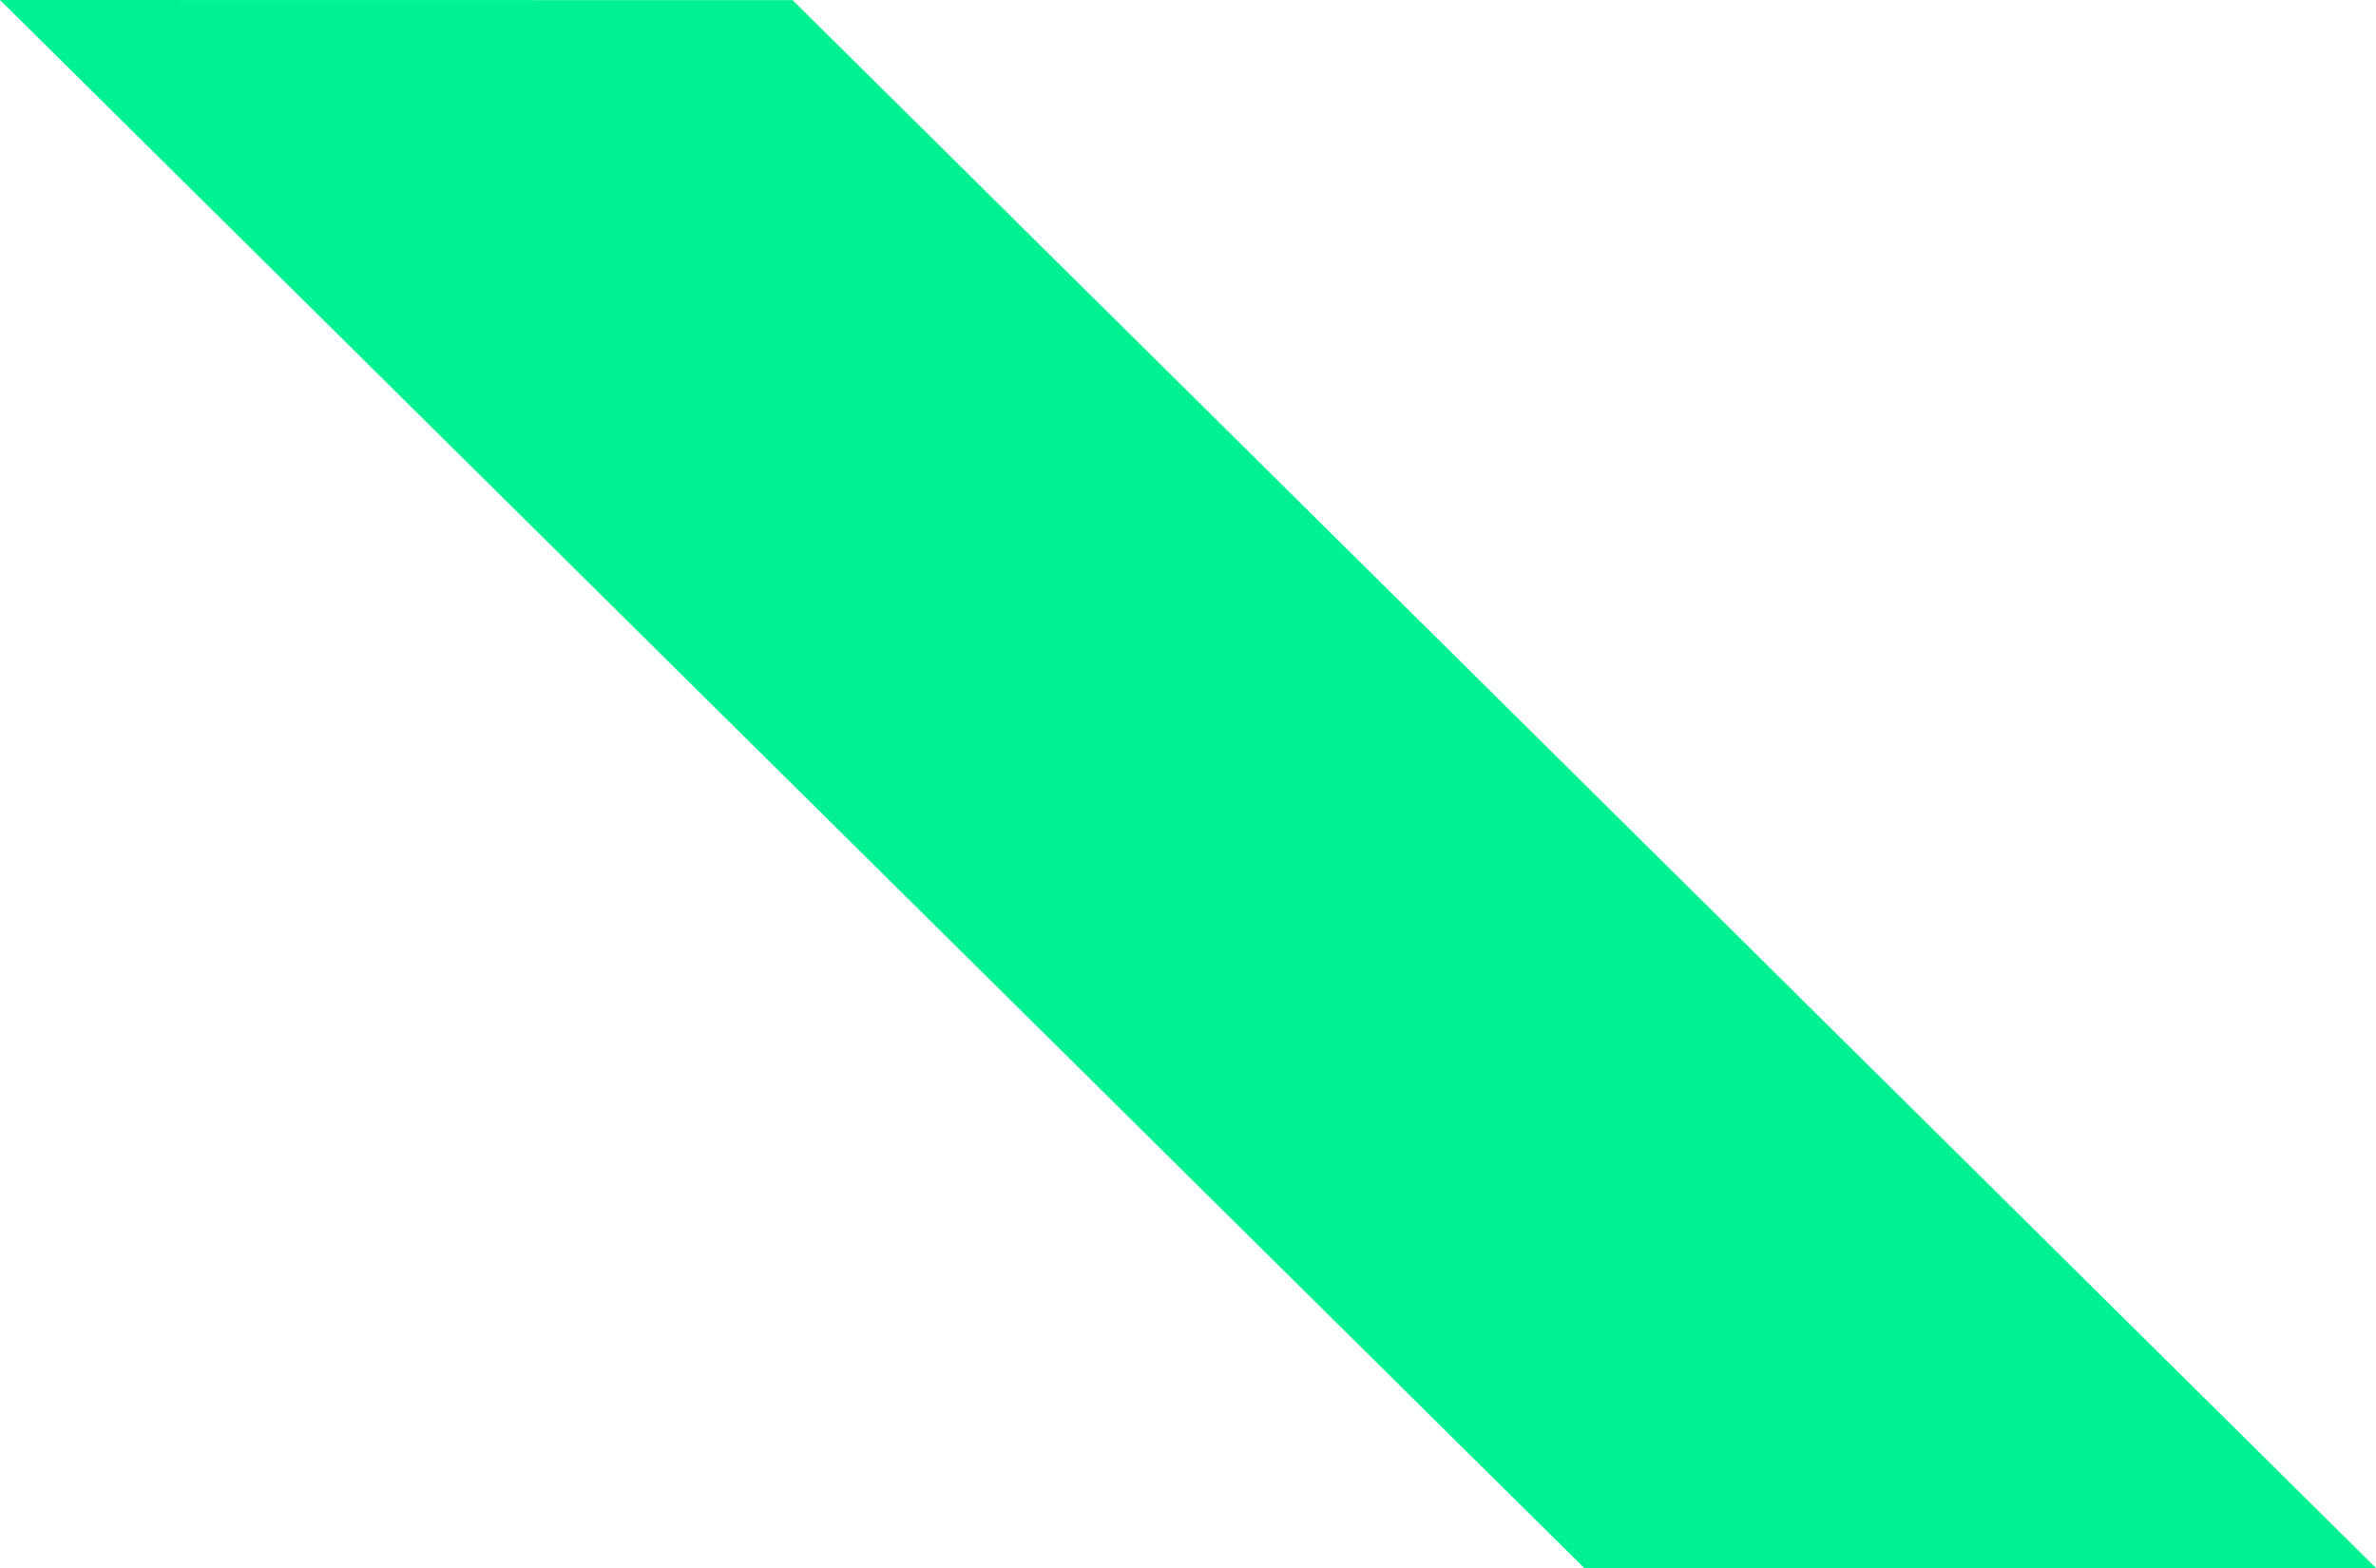
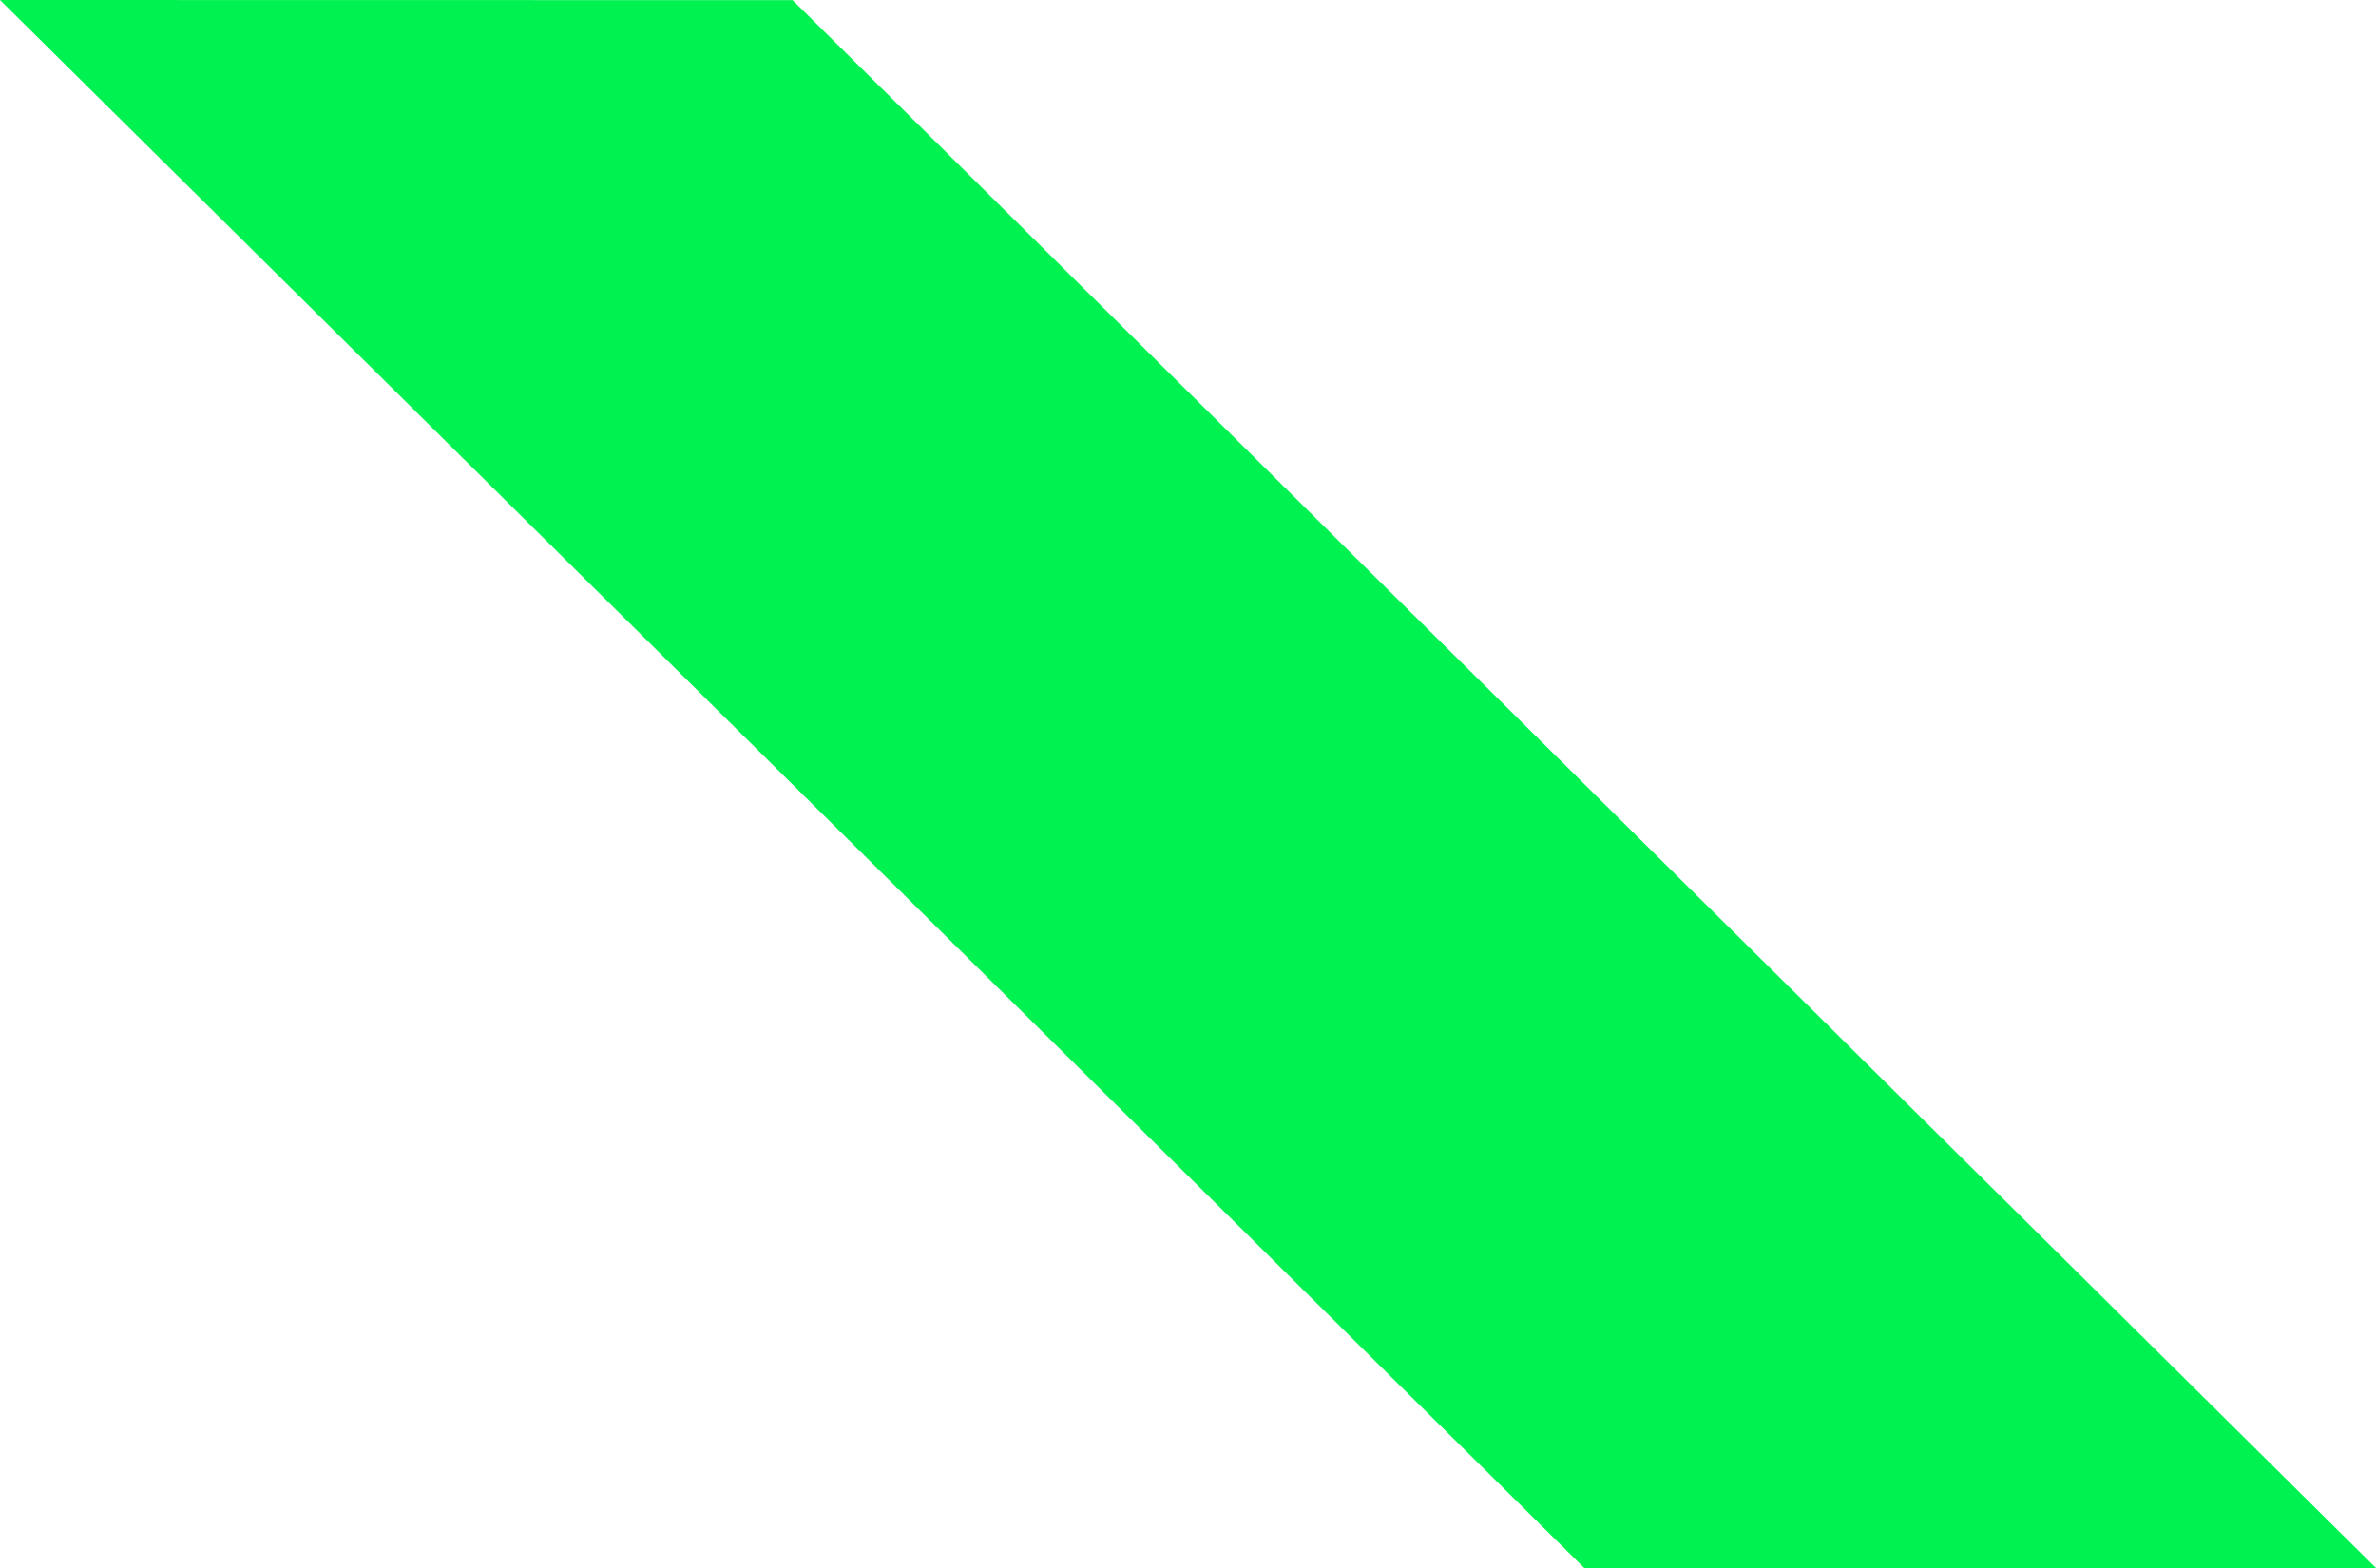
<svg xmlns="http://www.w3.org/2000/svg" id="_레이어_2" data-name="레이어 2" viewBox="0 0 1000 660">
  <defs>
    <style>
      .cls-1 {
-         fill: #00f191;
+         fill: #00F251;
      }
    </style>
  </defs>
  <g id="_레이어_1-2" data-name="레이어 1">
    <polyline class="cls-1" points="0 0 333.59 .06 1000 660 666.76 660" />
  </g>
</svg>
